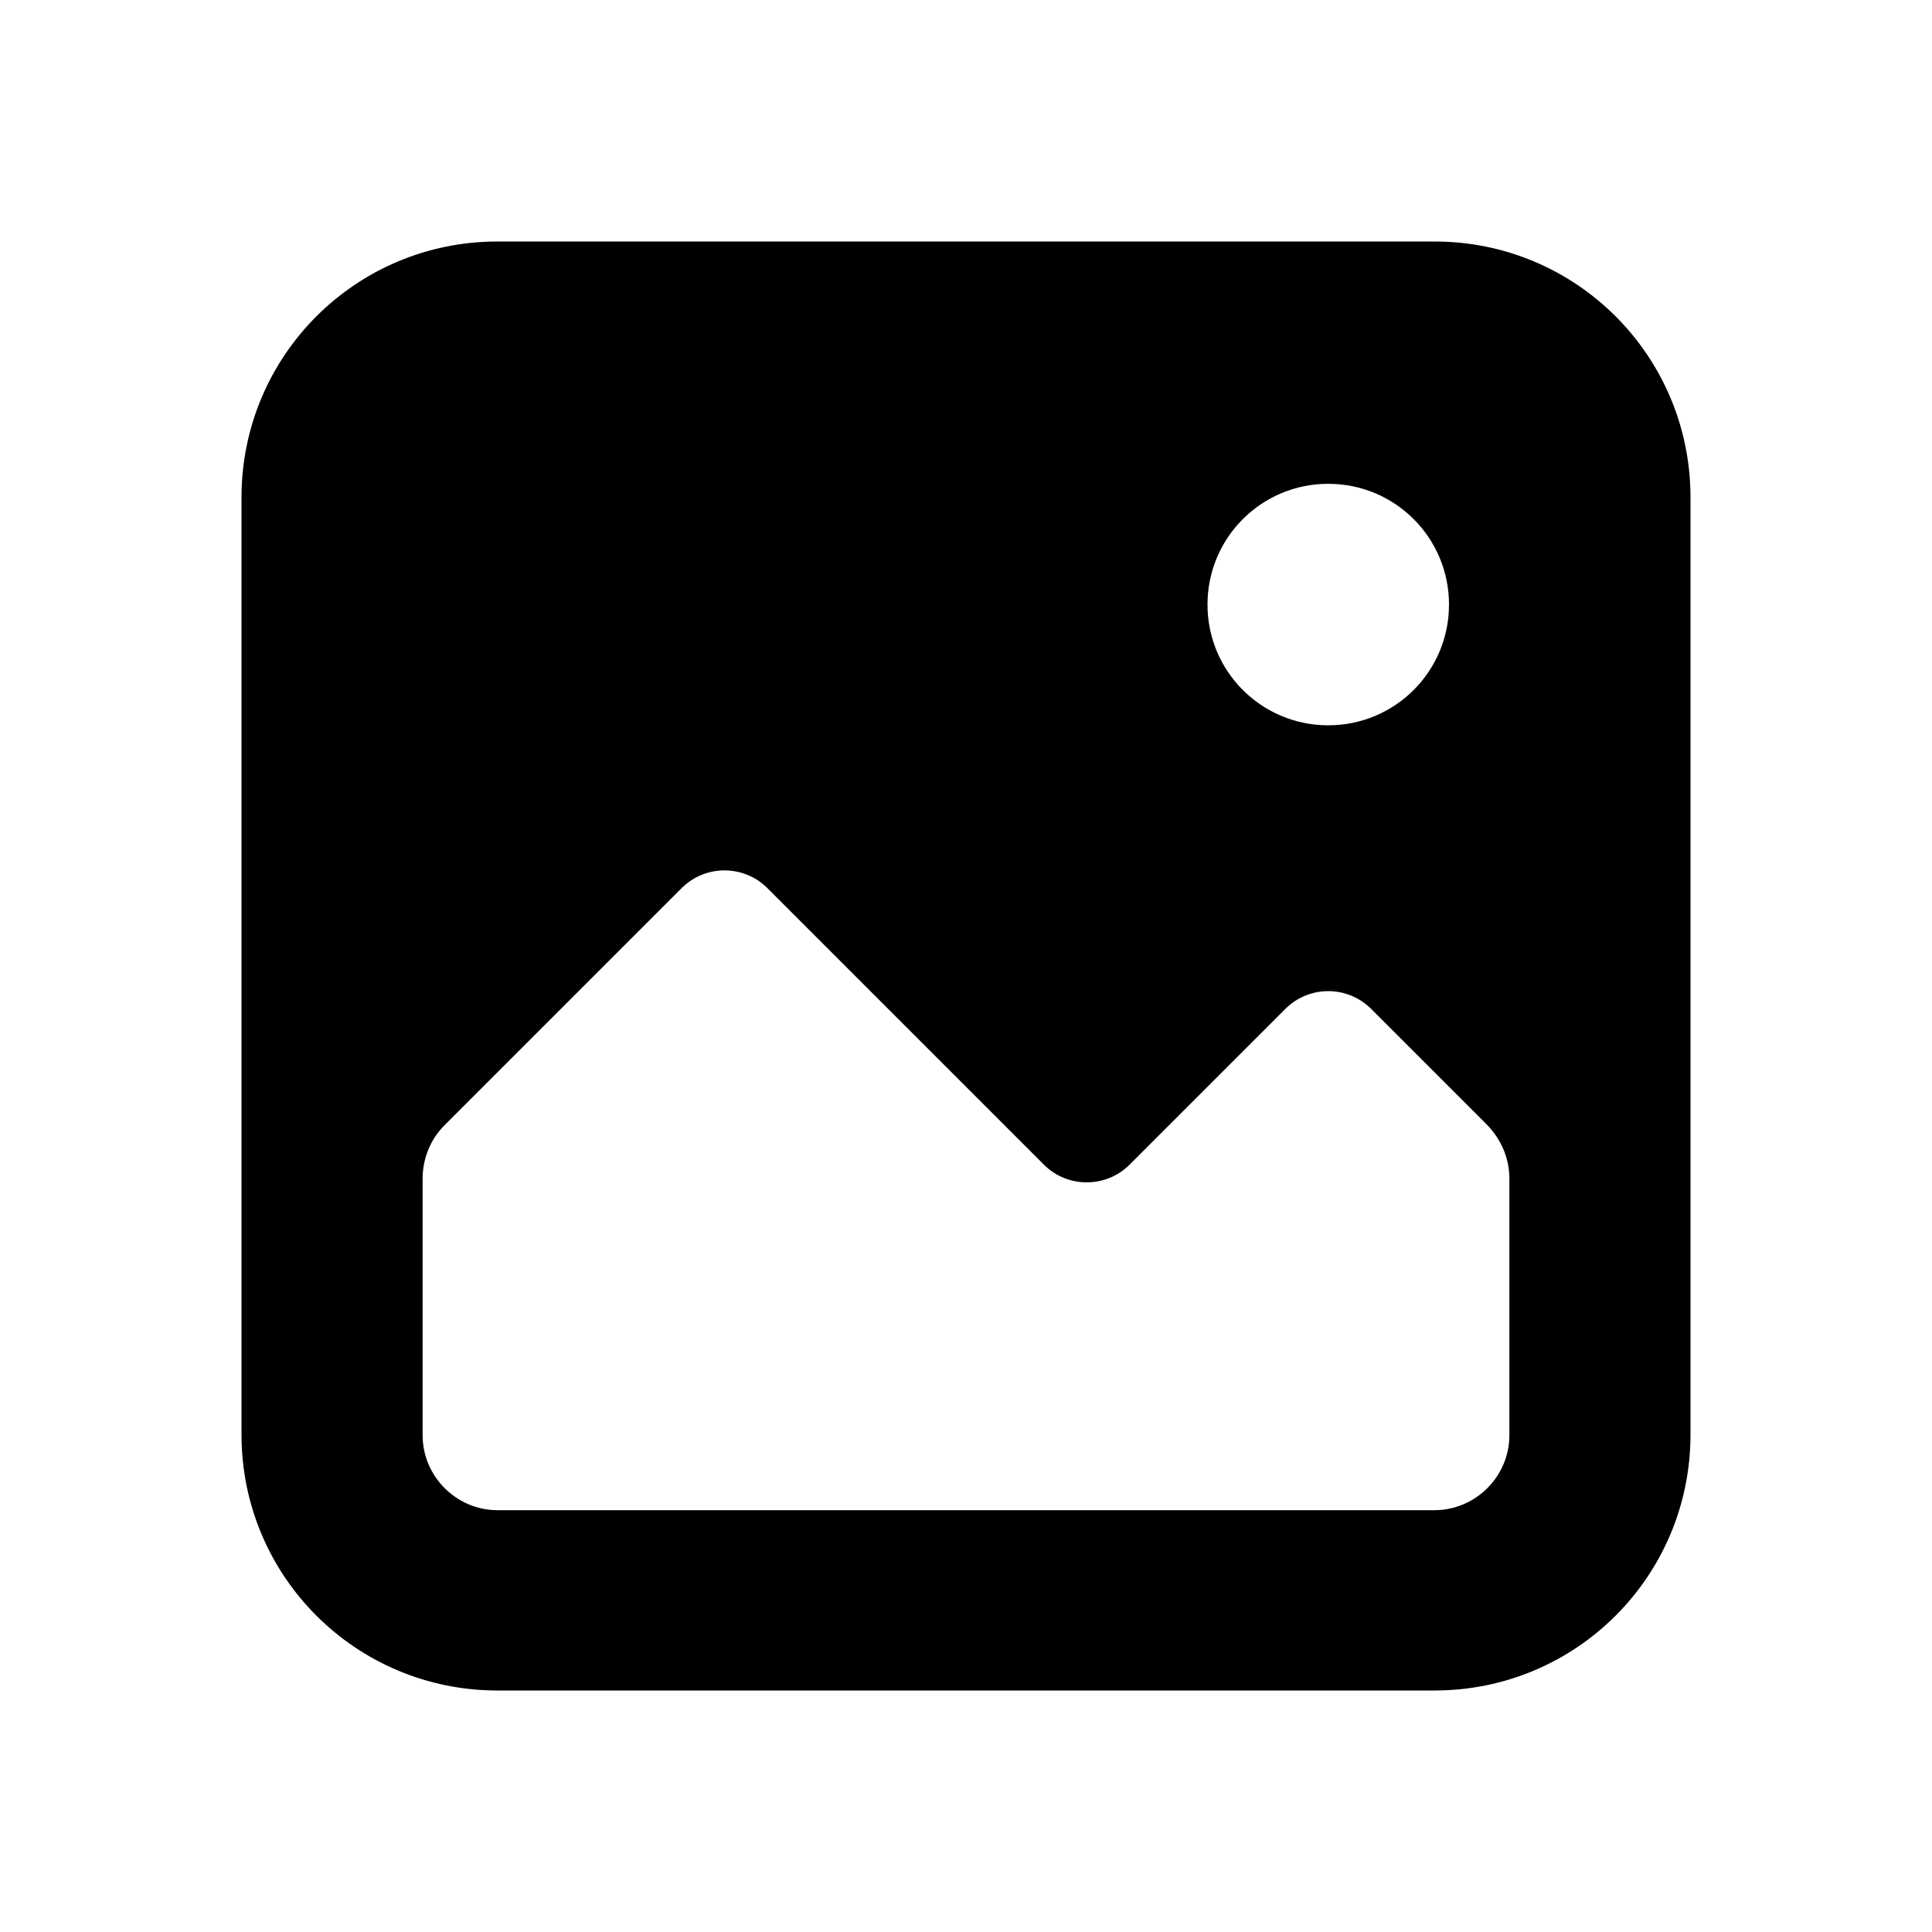
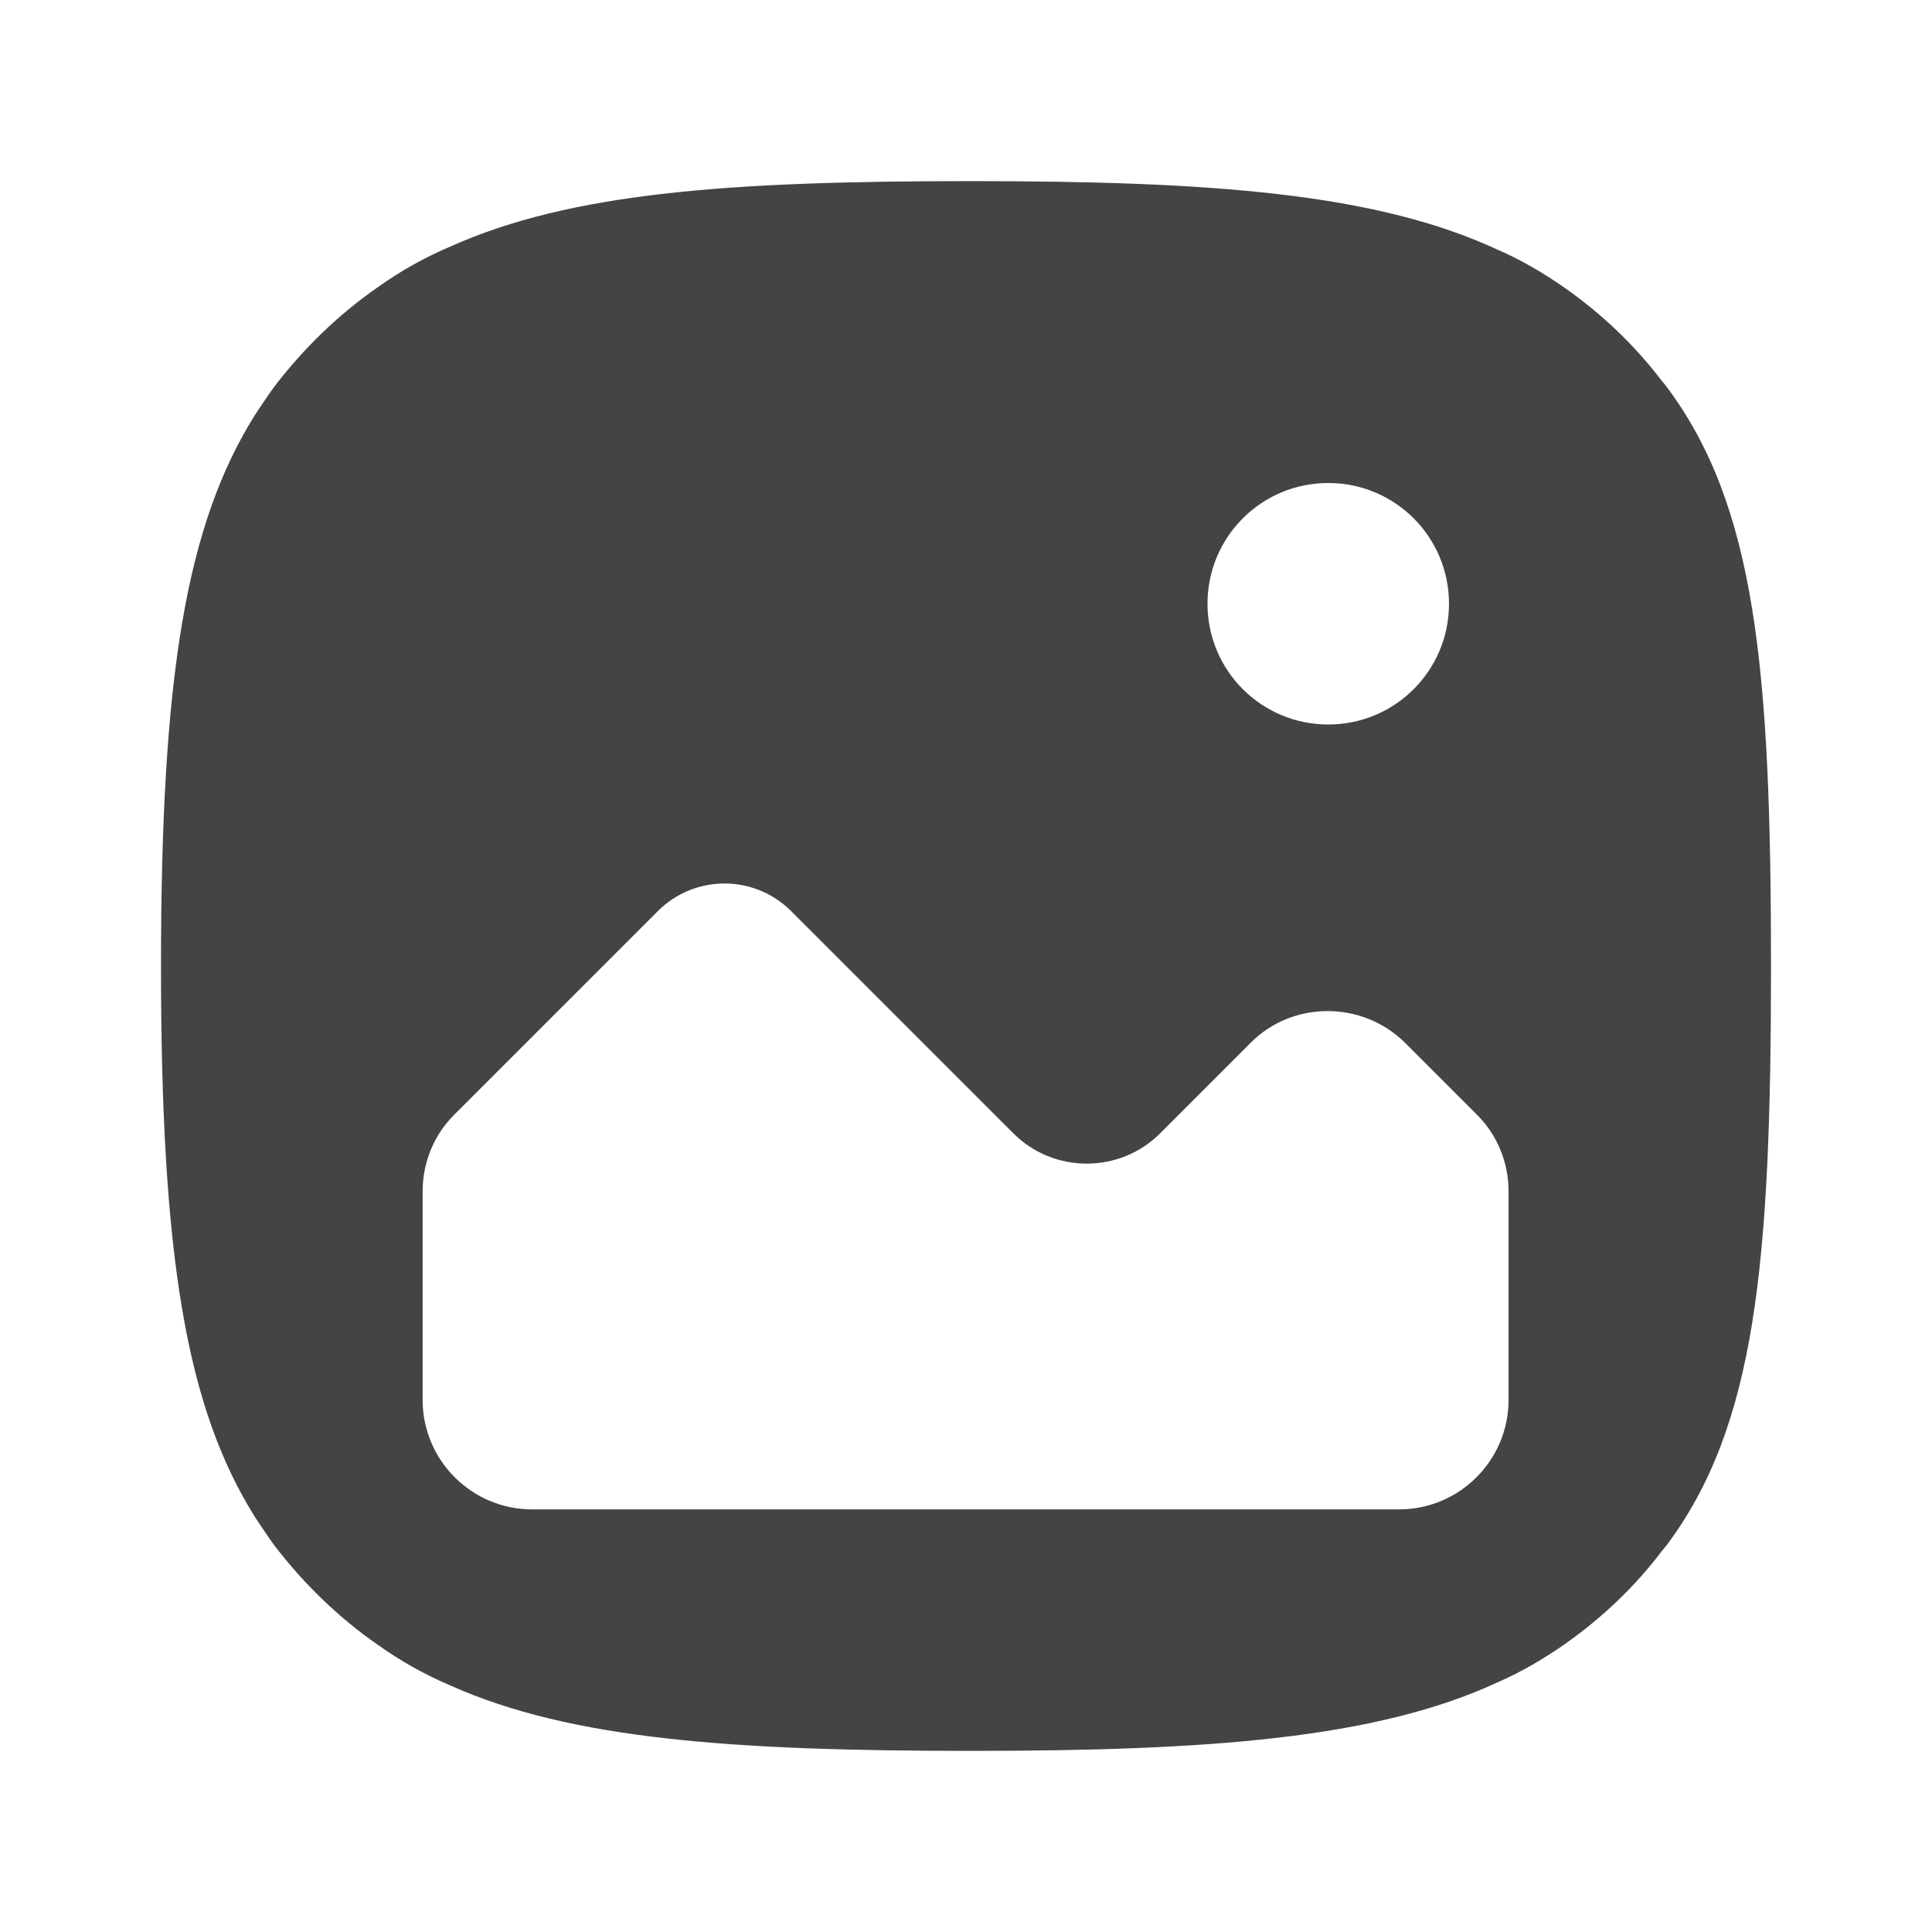
<svg xmlns="http://www.w3.org/2000/svg" viewBox="0 0 24 24">
-   <path fill-rule="evenodd" d="M3 6.18C3 4.42 4.42 3 6.18 3h11.64C19.58 3 21 4.42 21 6.18v11.64c0 1.76-1.42 3.18-3.18 3.18H6.18C4.42 21 3 19.58 3 17.82zm15.75 8.46c0-.25-.1-.48-.27-.66l-1.45-1.45a.754.754 0 0 0-1.06 0l-1.94 1.94c-.29.29-.77.29-1.06 0l-3.44-3.44a.754.754 0 0 0-1.06 0l-2.95 2.95c-.17.17-.27.41-.27.66v3.19c0 .51.42.93.93.93h11.64c.51 0 .93-.42.93-.93zM18 7.51c0 .83-.67 1.5-1.5 1.5S15 8.34 15 7.51s.67-1.5 1.5-1.5 1.5.67 1.5 1.5" />
+   <path fill="#444" d="M20.7 4.8s-.03-.04-.05-.06c-.34-.45-.75-.84-1.22-1.17-.26-.18-.53-.34-.83-.47-1.51-.7-3.55-.85-6.54-.85s-4.96.14-6.46.81c-.33.14-.63.31-.91.51-.49.34-.92.76-1.28 1.23-.08.11-.16.23-.24.35C2.31 6.52 2 8.4 2 12s.31 5.48 1.17 6.85c.08.12.16.24.24.35.36.47.79.89 1.28 1.23.28.2.58.37.91.51 1.5.67 3.52.81 6.46.81s5.03-.15 6.54-.85c.3-.13.57-.29.83-.47.47-.33.88-.72 1.22-1.17.02-.02.03-.04.05-.06 1.11-1.48 1.3-3.5 1.3-7.2s-.19-5.72-1.3-7.2M5.25 17.39V14.8c0-.36.14-.7.39-.95l2.53-2.53c.46-.46 1.2-.46 1.66 0l2.76 2.76c.5.5 1.32.5 1.82 0l1.13-1.13c.52-.52 1.38-.52 1.91 0l.9.9c.25.25.39.59.39.95v2.59c0 .75-.61 1.36-1.36 1.36H6.61c-.75 0-1.36-.61-1.36-1.36M18 7.5c0 .83-.67 1.5-1.5 1.5S15 8.33 15 7.5 15.67 6 16.5 6s1.5.67 1.5 1.5" />
</svg>
